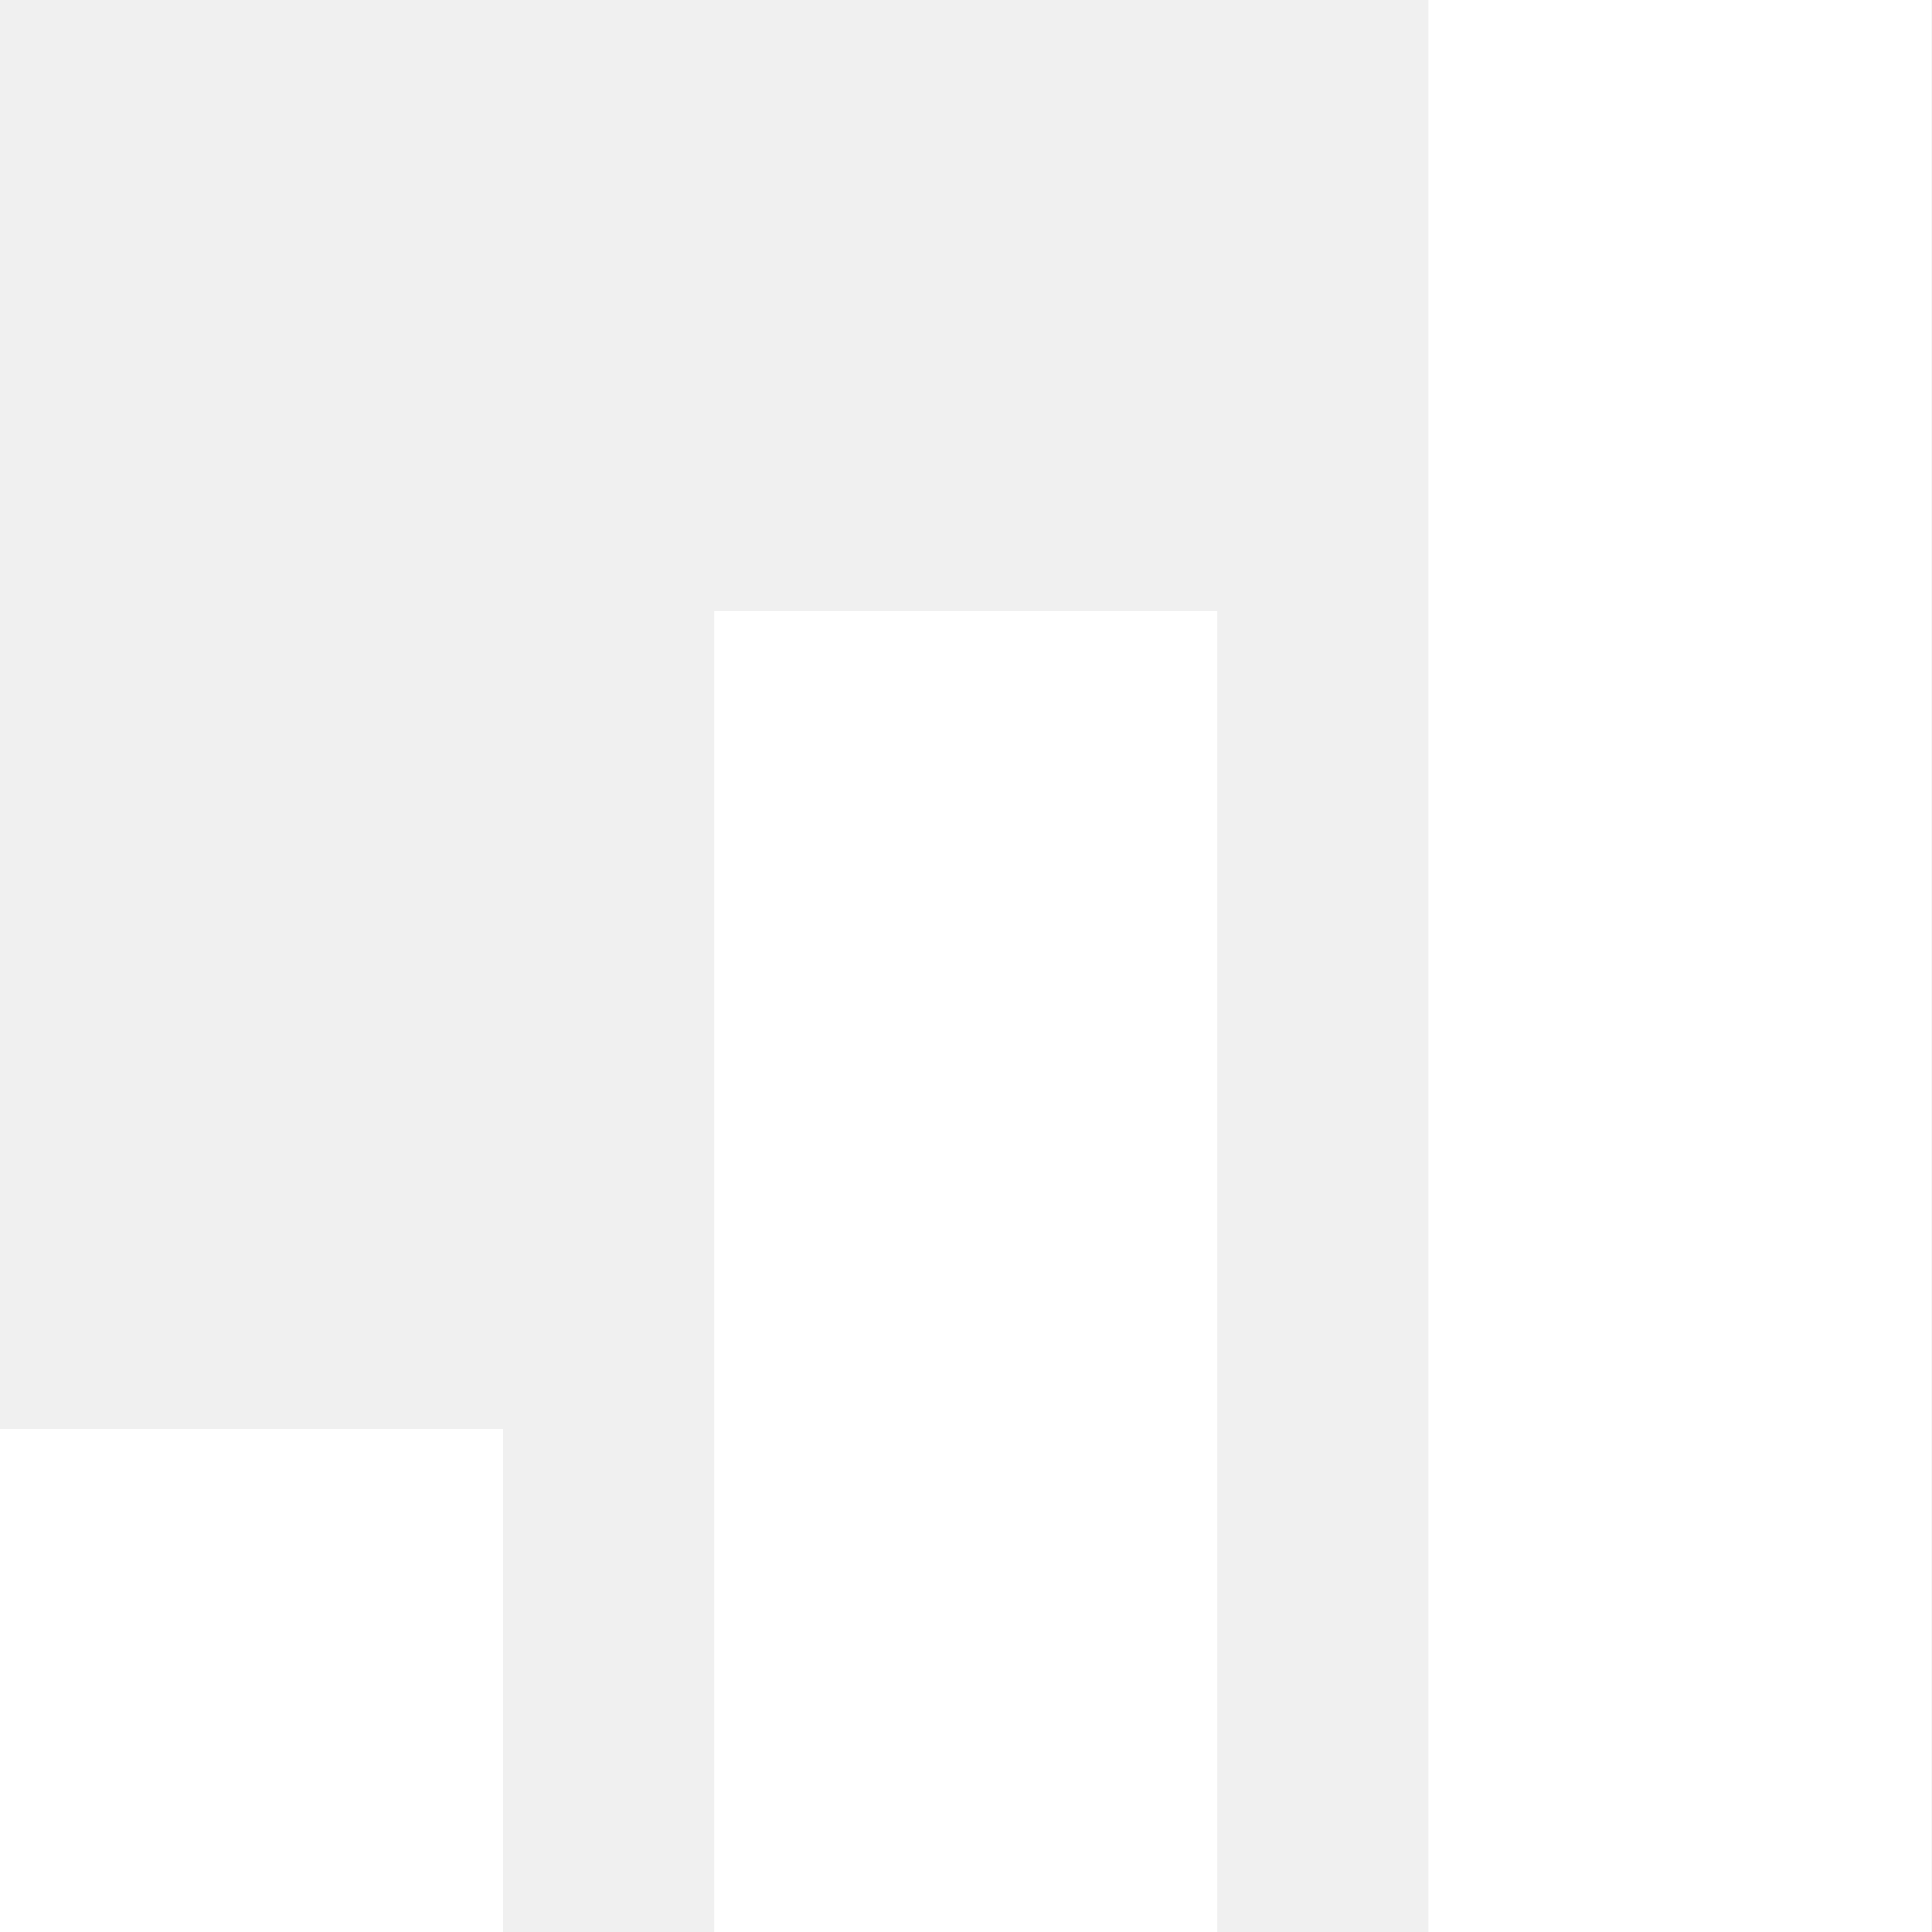
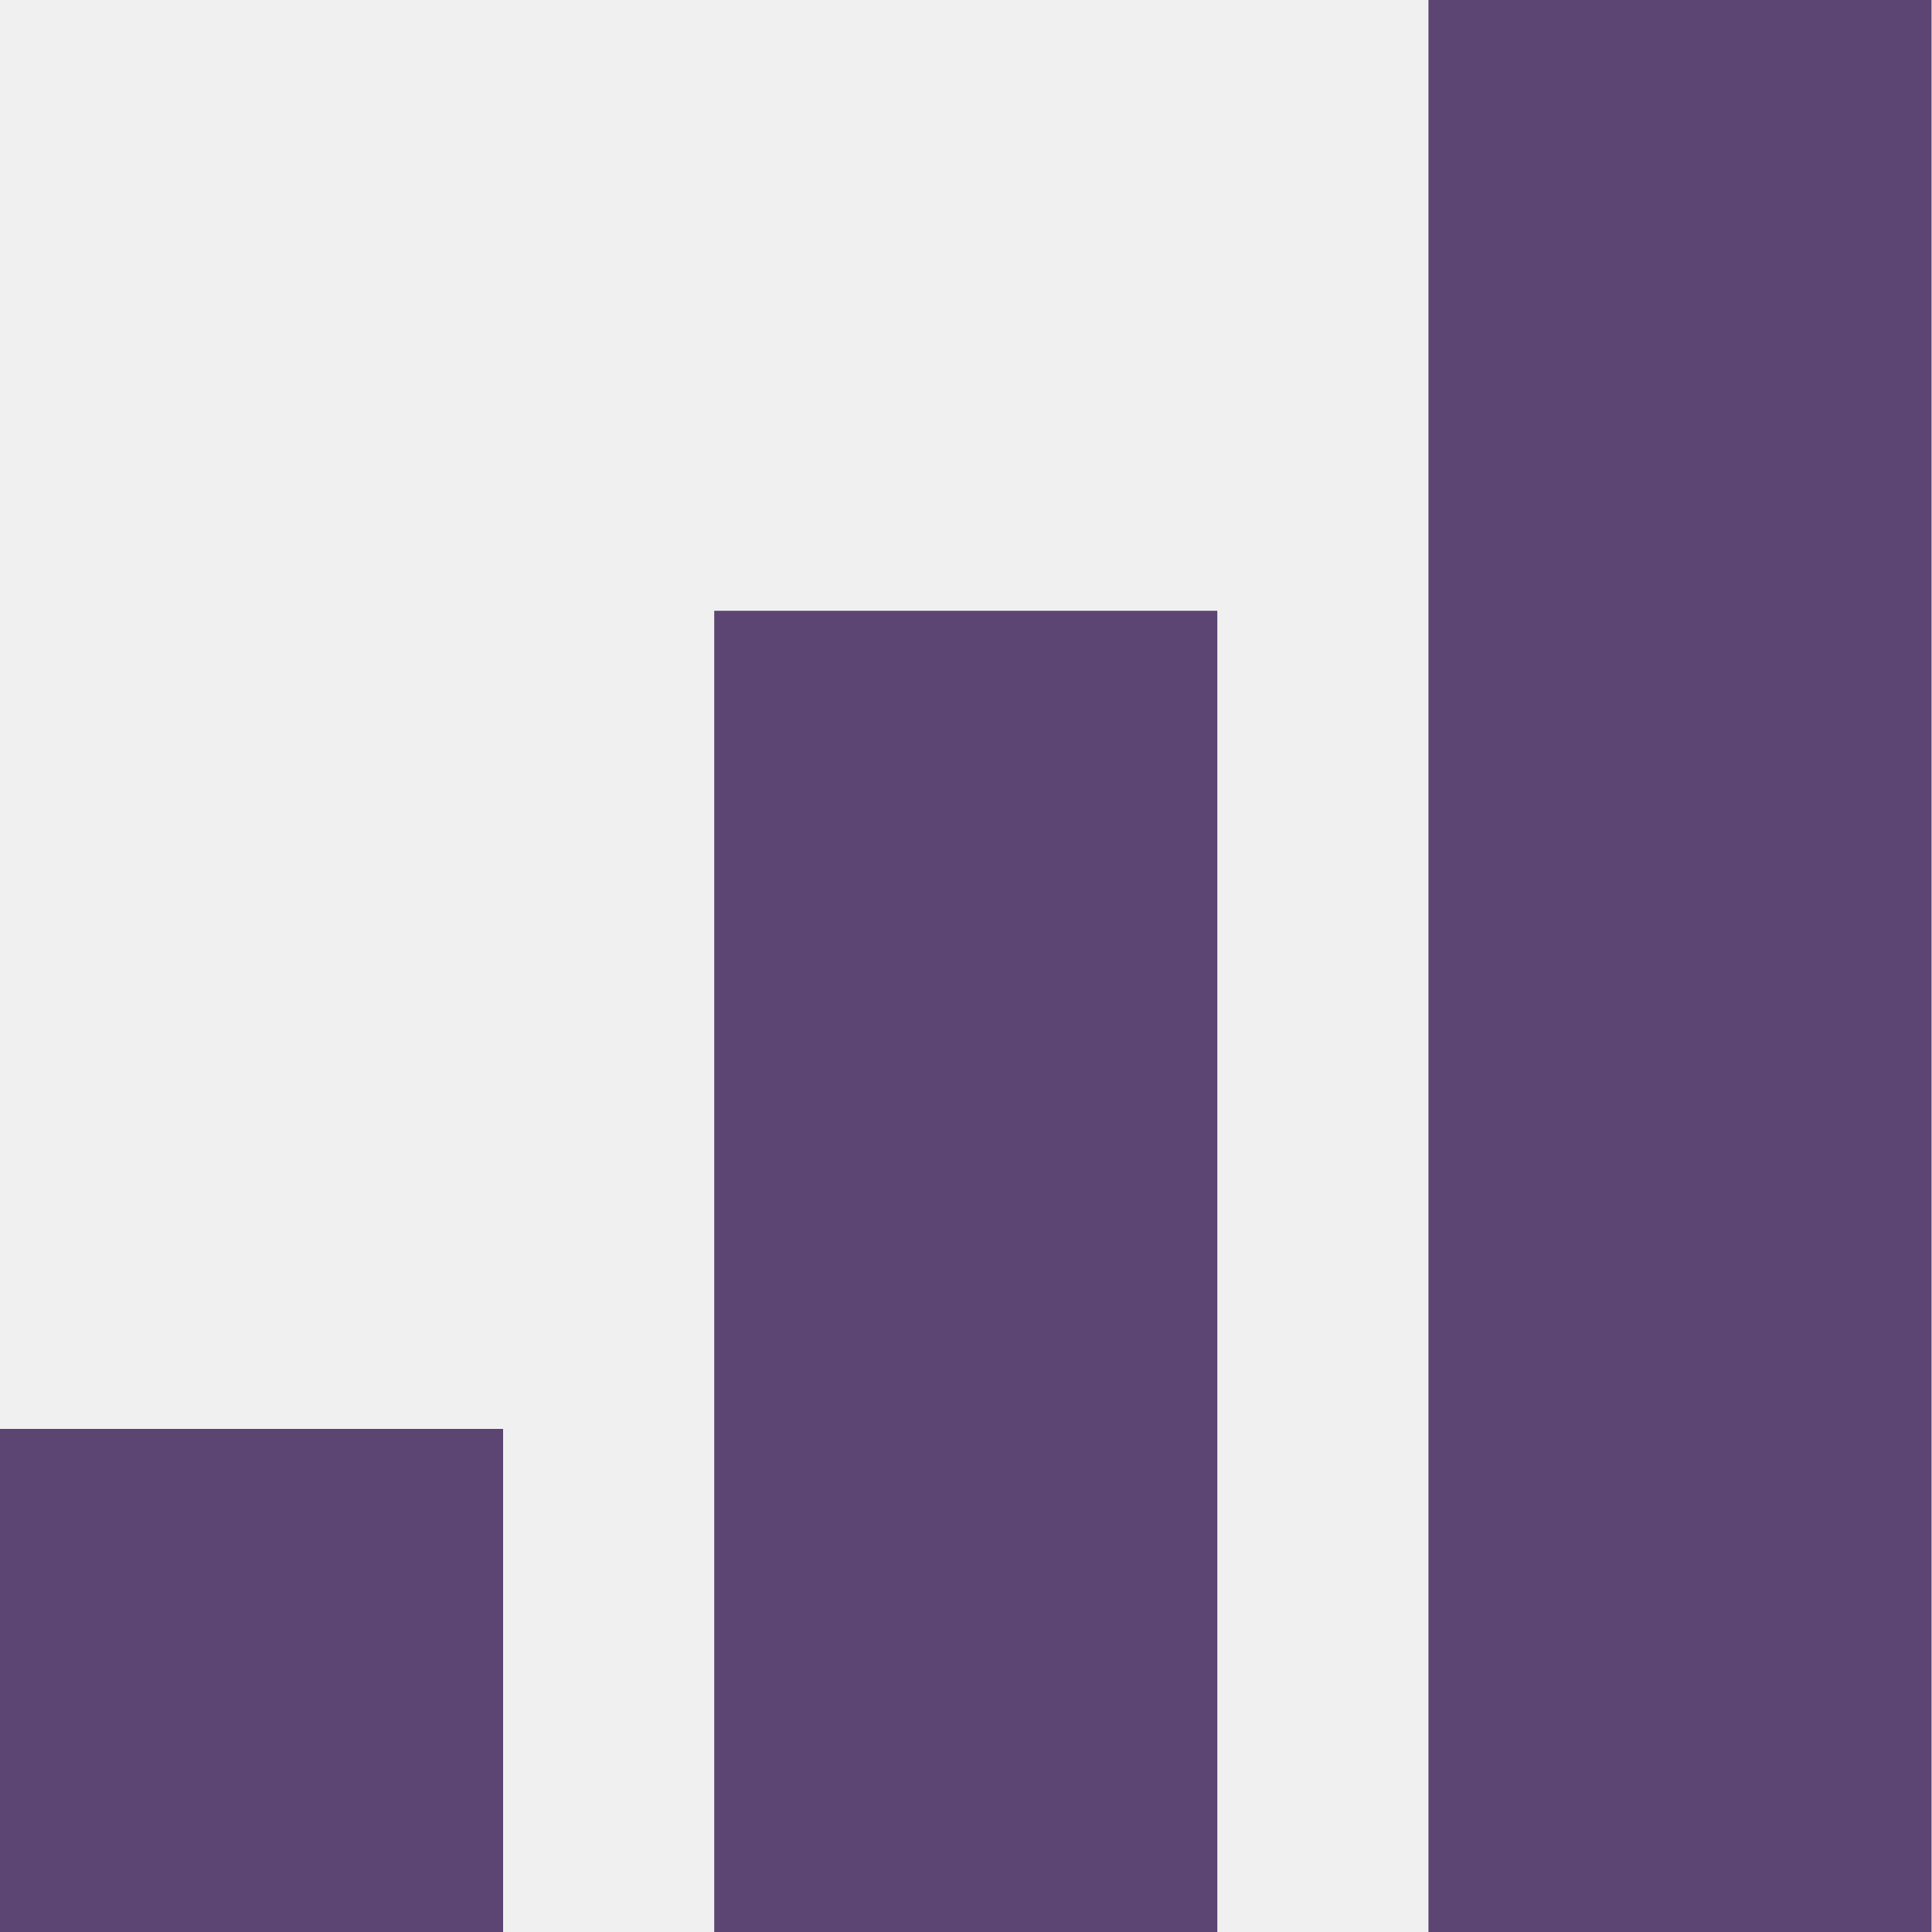
<svg xmlns="http://www.w3.org/2000/svg" id="Lag_2" data-name="Lag 2" viewBox="0 0 185.12 185.164">
  <g id="Lag_1-2" data-name="Lag 1">
    <g>
-       <rect y="136.948" width="48.216" height="48.216" fill="#fff" stroke-width="0" />
-       <rect x="136.904" width="48.216" height="185.164" fill="#fff" stroke-width="0" />
-       <rect x="68.452" y="58.538" width="48.216" height="126.626" fill="#fff" stroke-width="0" />
+       <rect y="136.948" width="48.216" height="48.216" fill="#5c4573" stroke-width="0" />
+       <rect x="136.904" width="48.216" height="185.164" fill="#5c4573" stroke-width="0" />
+       <rect x="68.452" y="58.538" width="48.216" height="126.626" fill="#5c4573" stroke-width="0" />
    </g>
  </g>
</svg>
